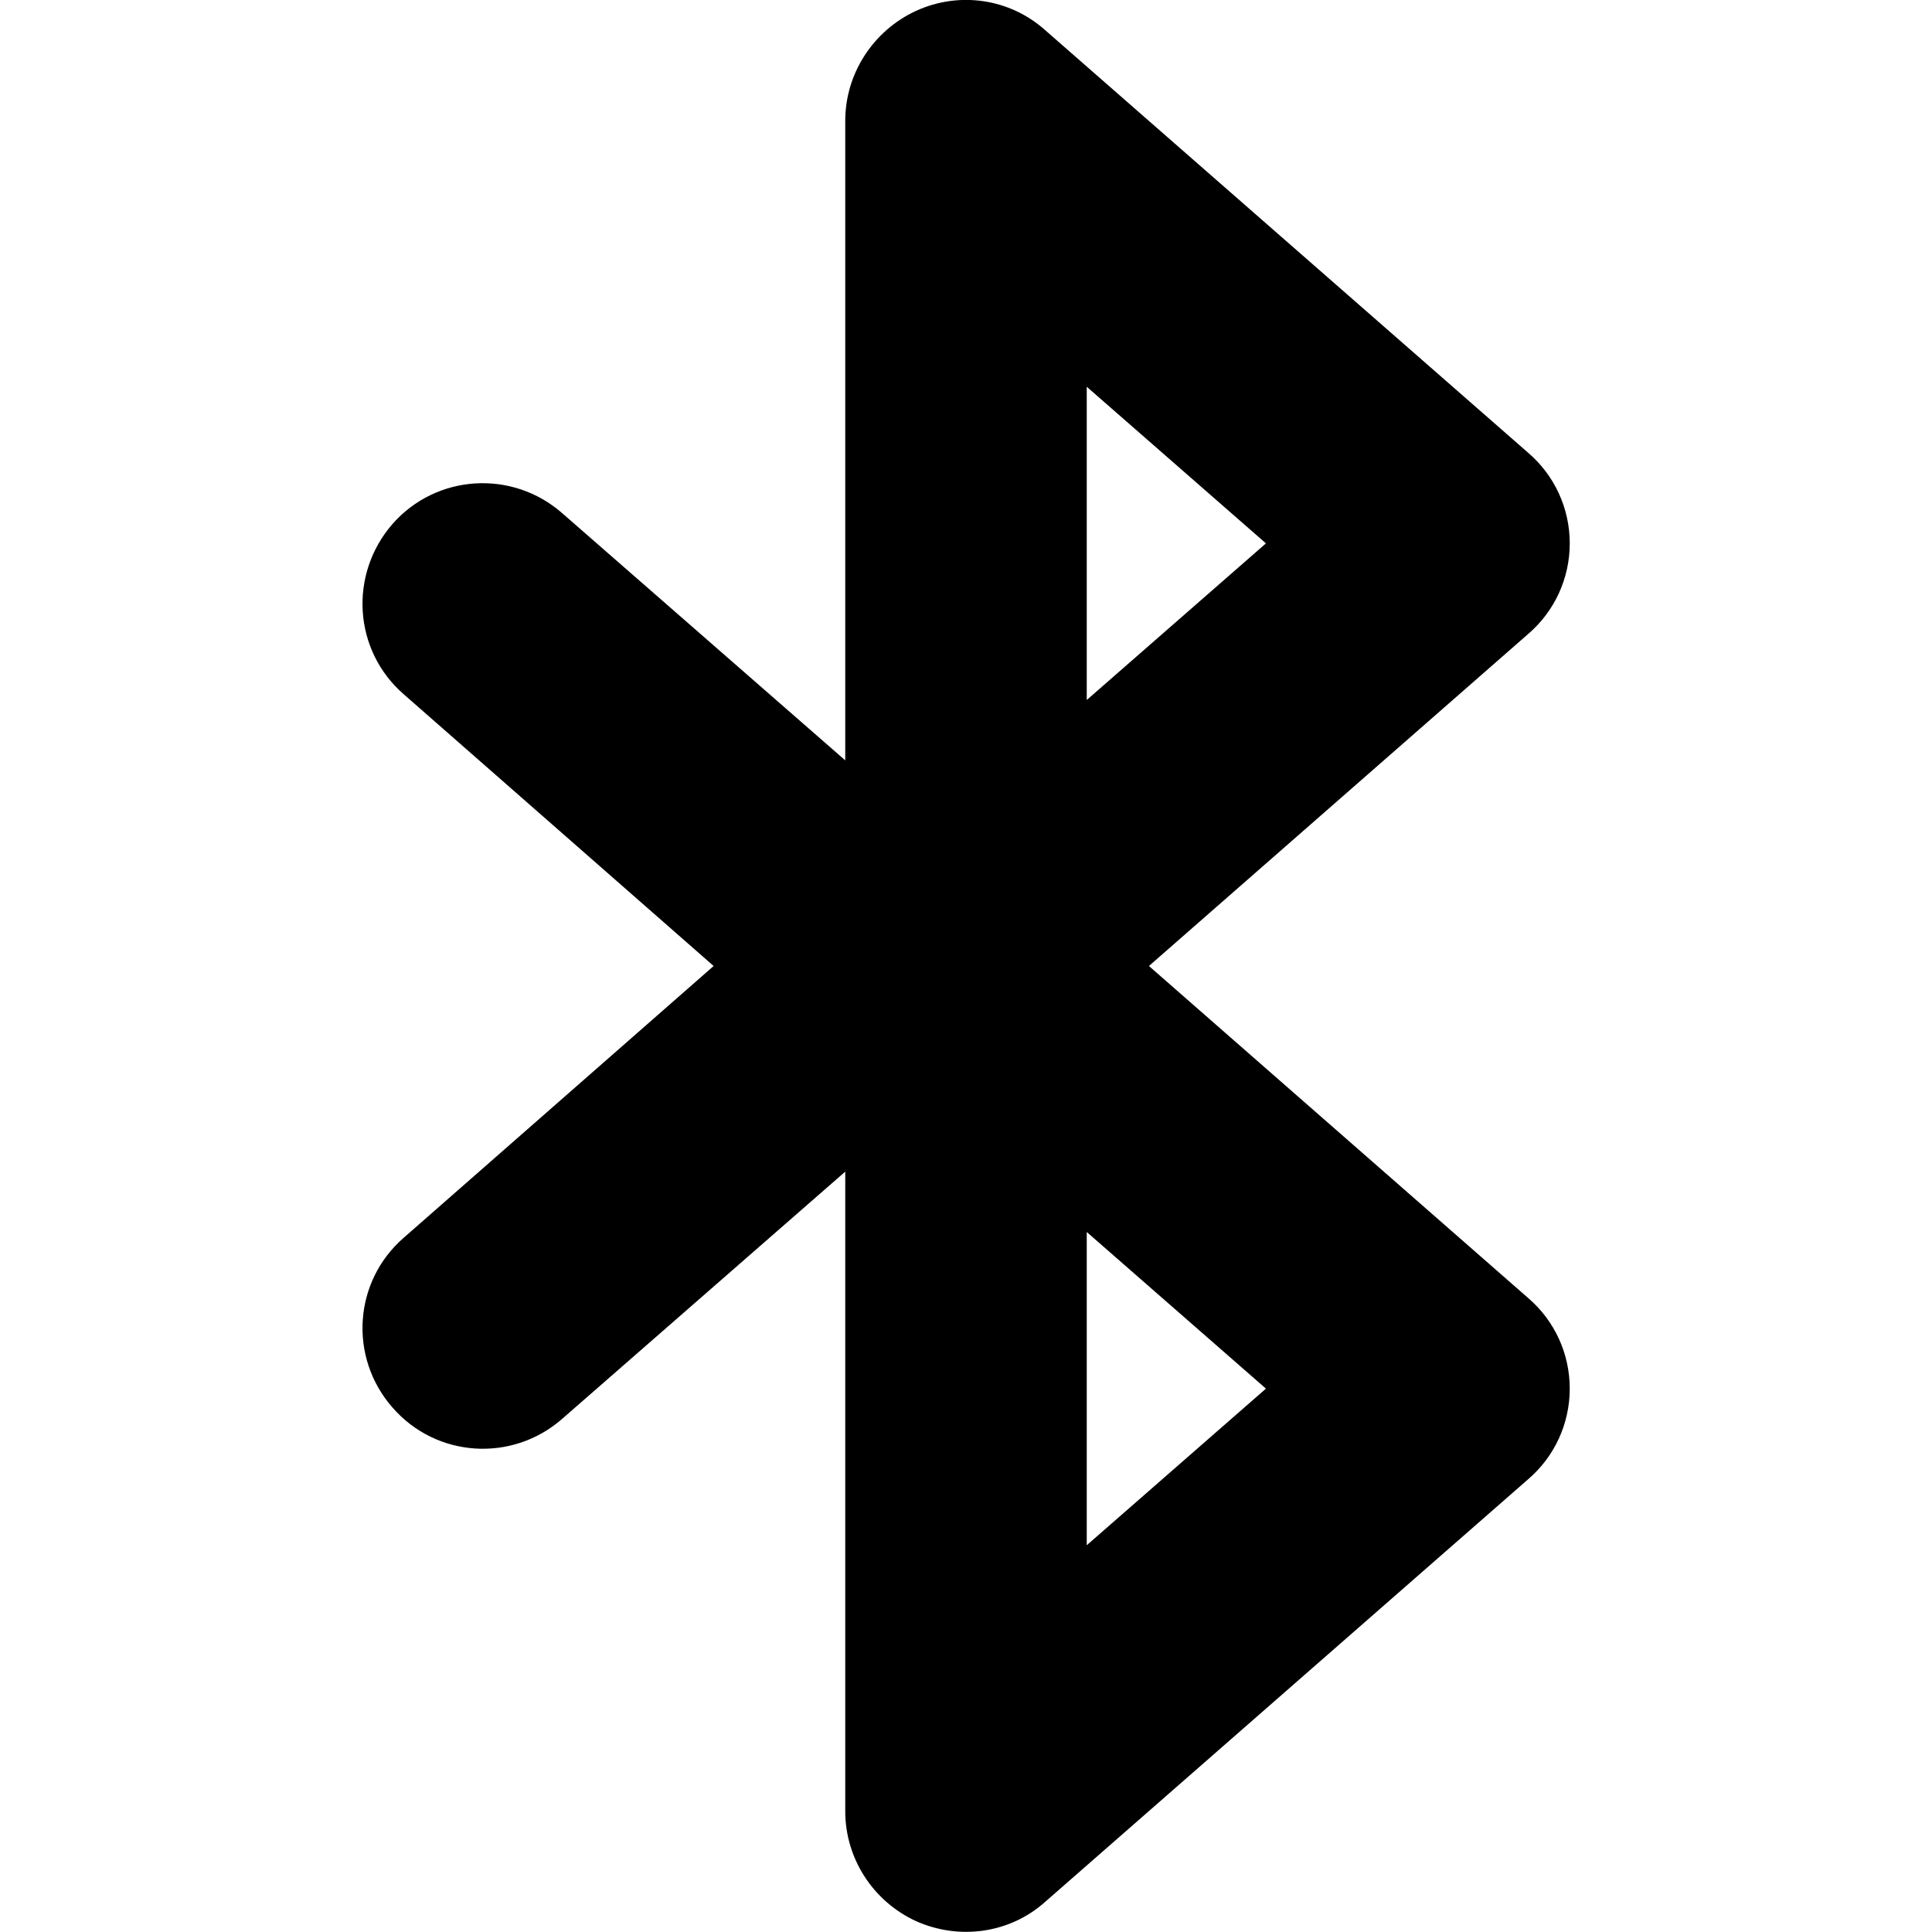
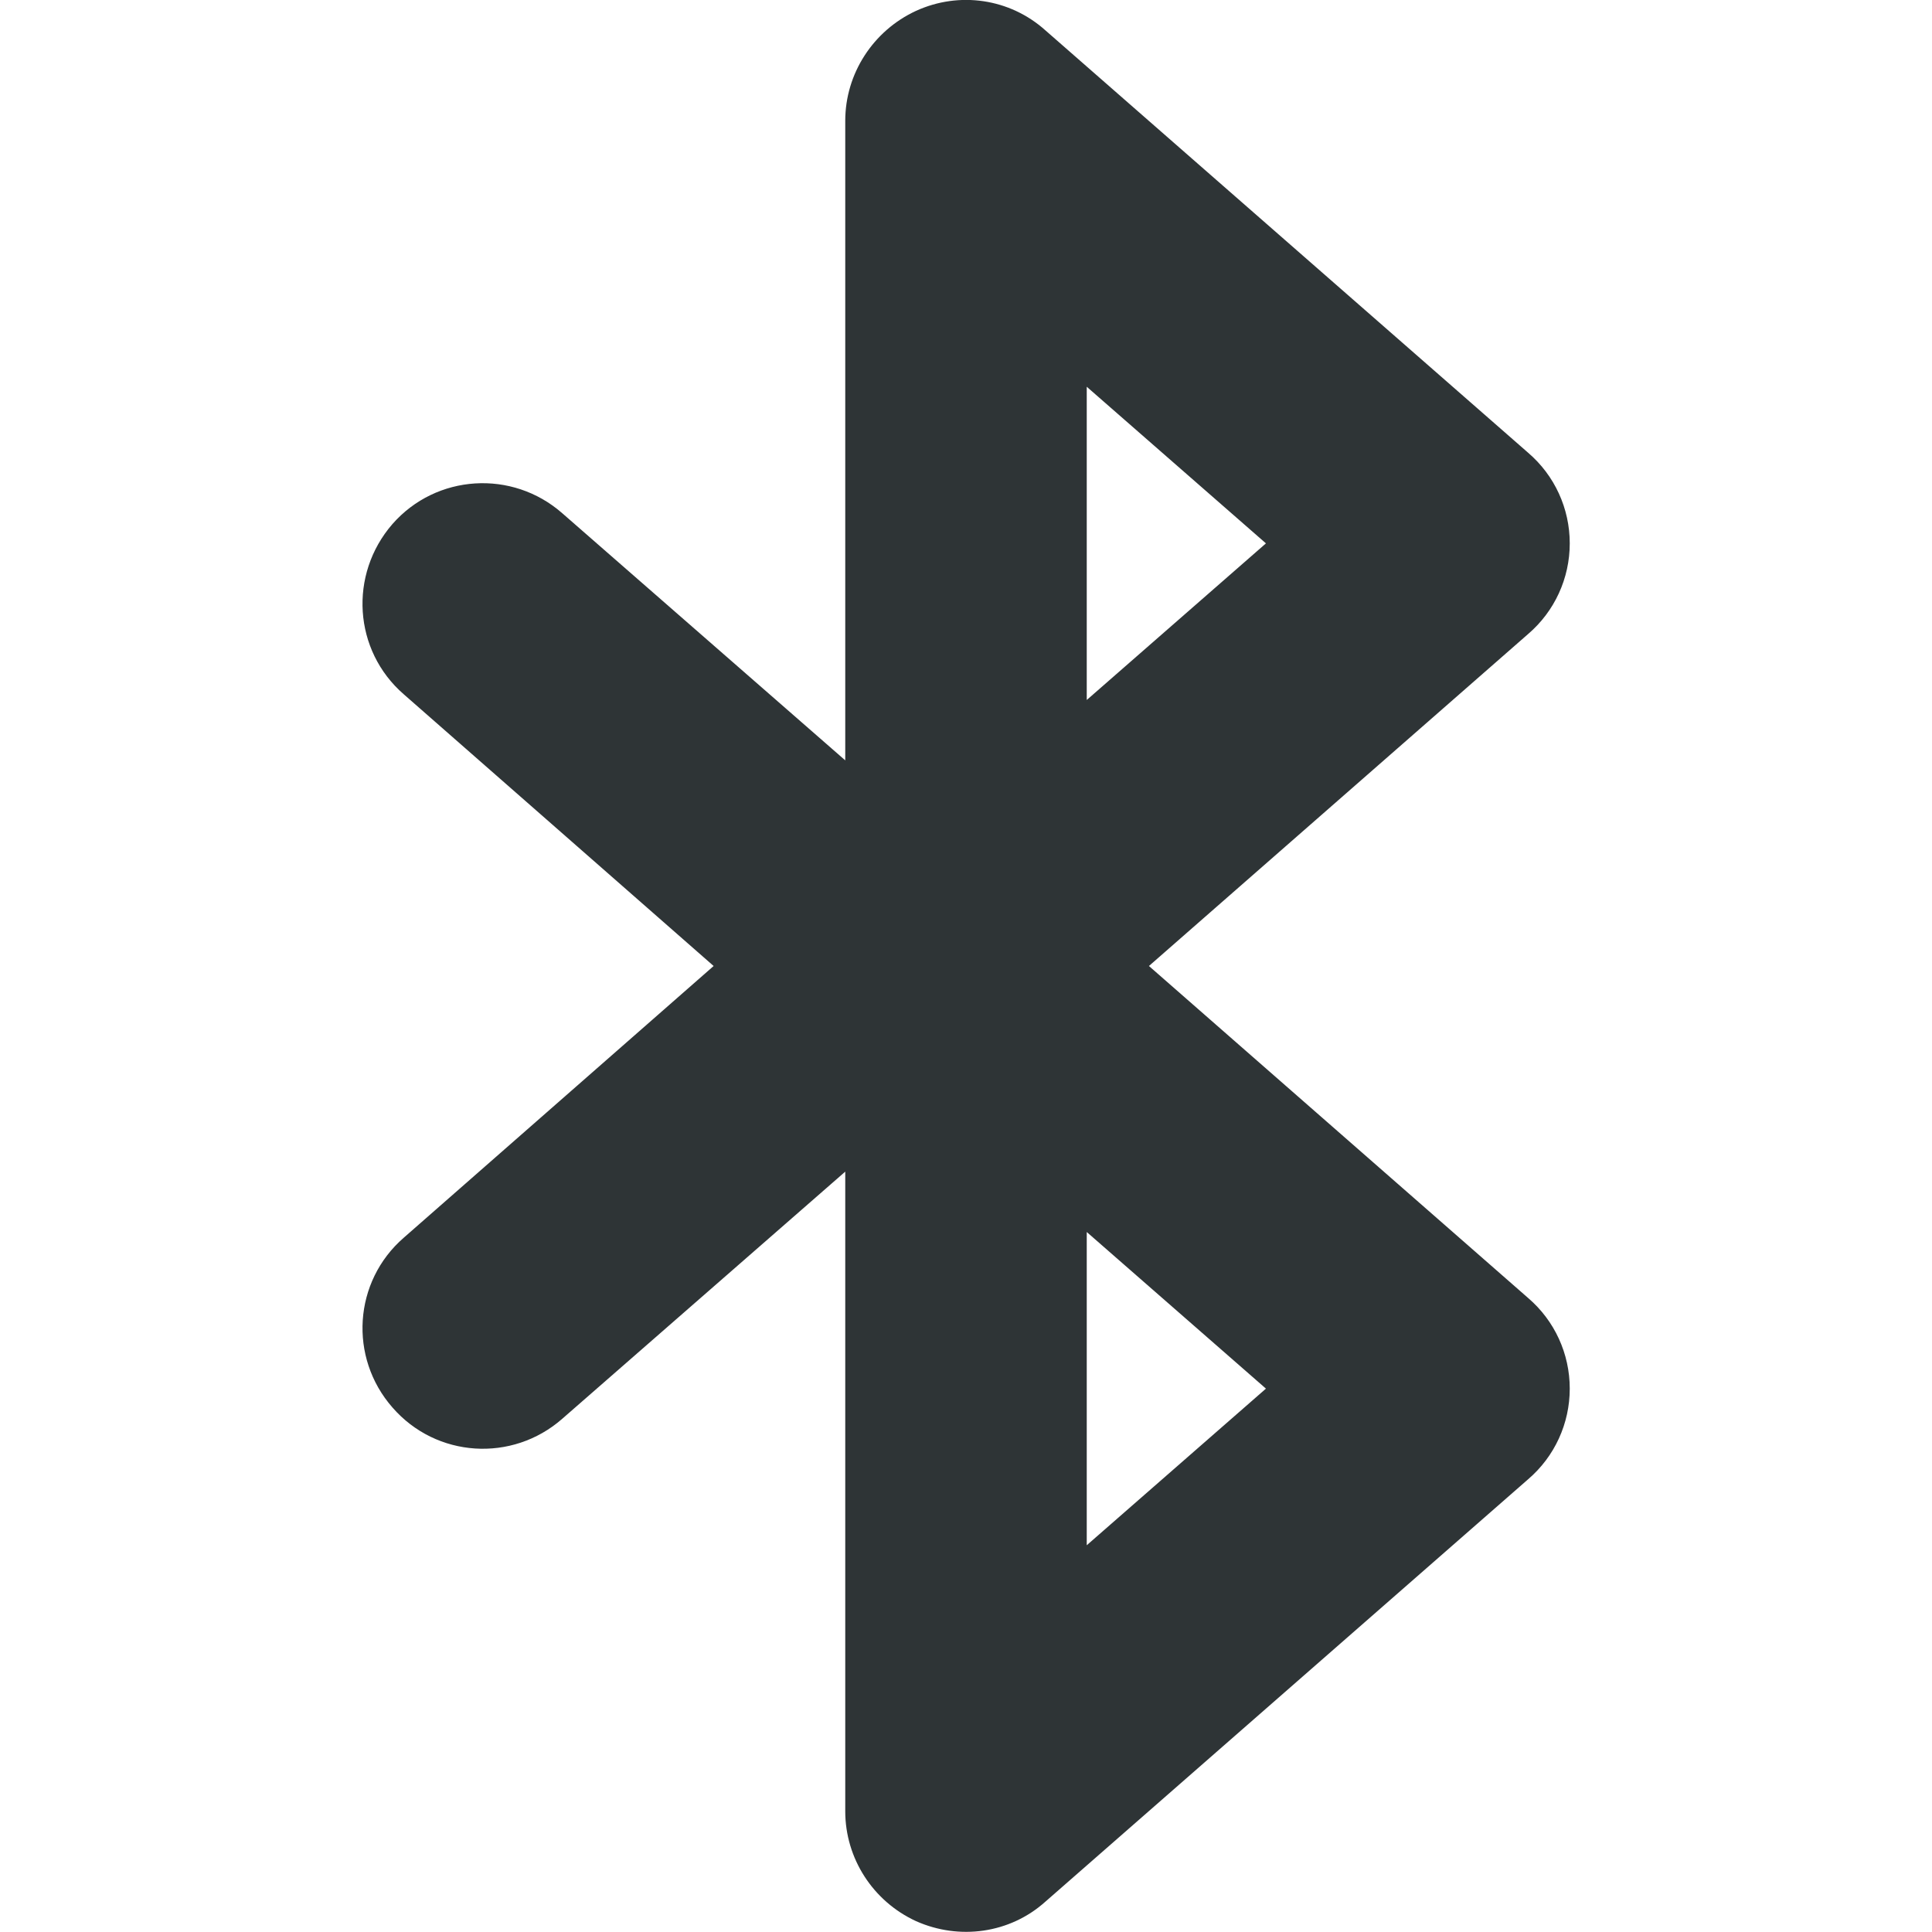
<svg xmlns="http://www.w3.org/2000/svg" height="16" viewBox="0 0 16 16" width="16">
-   <path d="m7.586.09c-.355.164-.586.52-.586.91v5.297l-2.344-2.047c-.414-.363-1.043-.324-1.406.09-.363.418-.324 1.047.094 1.41l2.566 2.25-2.566 2.25c-.418.363-.457.992-.094 1.406.363.418.992.457 1.406.094l2.344-2.047v5.297c0 .391.23.746.586.91.359.16.777.102 1.07-.16l4-3.5c.219-.188.344-.461.344-.75s-.125-.562-.344-.75l-3.141-2.75 3.141-2.75c.219-.188.344-.461.344-.75s-.125-.562-.344-.75l-4-3.5c-.293-.262-.711-.324-1.07-.16zm1.414 3.113 1.484 1.297-1.484 1.297zm0 7 1.484 1.297-1.484 1.297zm0 0" />
+   <path d="m7.586.09c-.355.164-.586.52-.586.91v5.297l-2.344-2.047c-.414-.363-1.043-.324-1.406.09-.363.418-.324 1.047.094 1.41l2.566 2.25-2.566 2.25c-.418.363-.457.992-.094 1.406.363.418.992.457 1.406.094l2.344-2.047v5.297c0 .391.23.746.586.91.359.16.777.102 1.07-.16l4-3.5c.219-.188.344-.461.344-.75s-.125-.562-.344-.75l-3.141-2.75 3.141-2.75c.219-.188.344-.461.344-.75s-.125-.562-.344-.75l-4-3.5c-.293-.262-.711-.324-1.07-.16zm1.414 3.113 1.484 1.297-1.484 1.297zm0 7 1.484 1.297-1.484 1.297zm0 0" fill="#2e3436" />
</svg>
